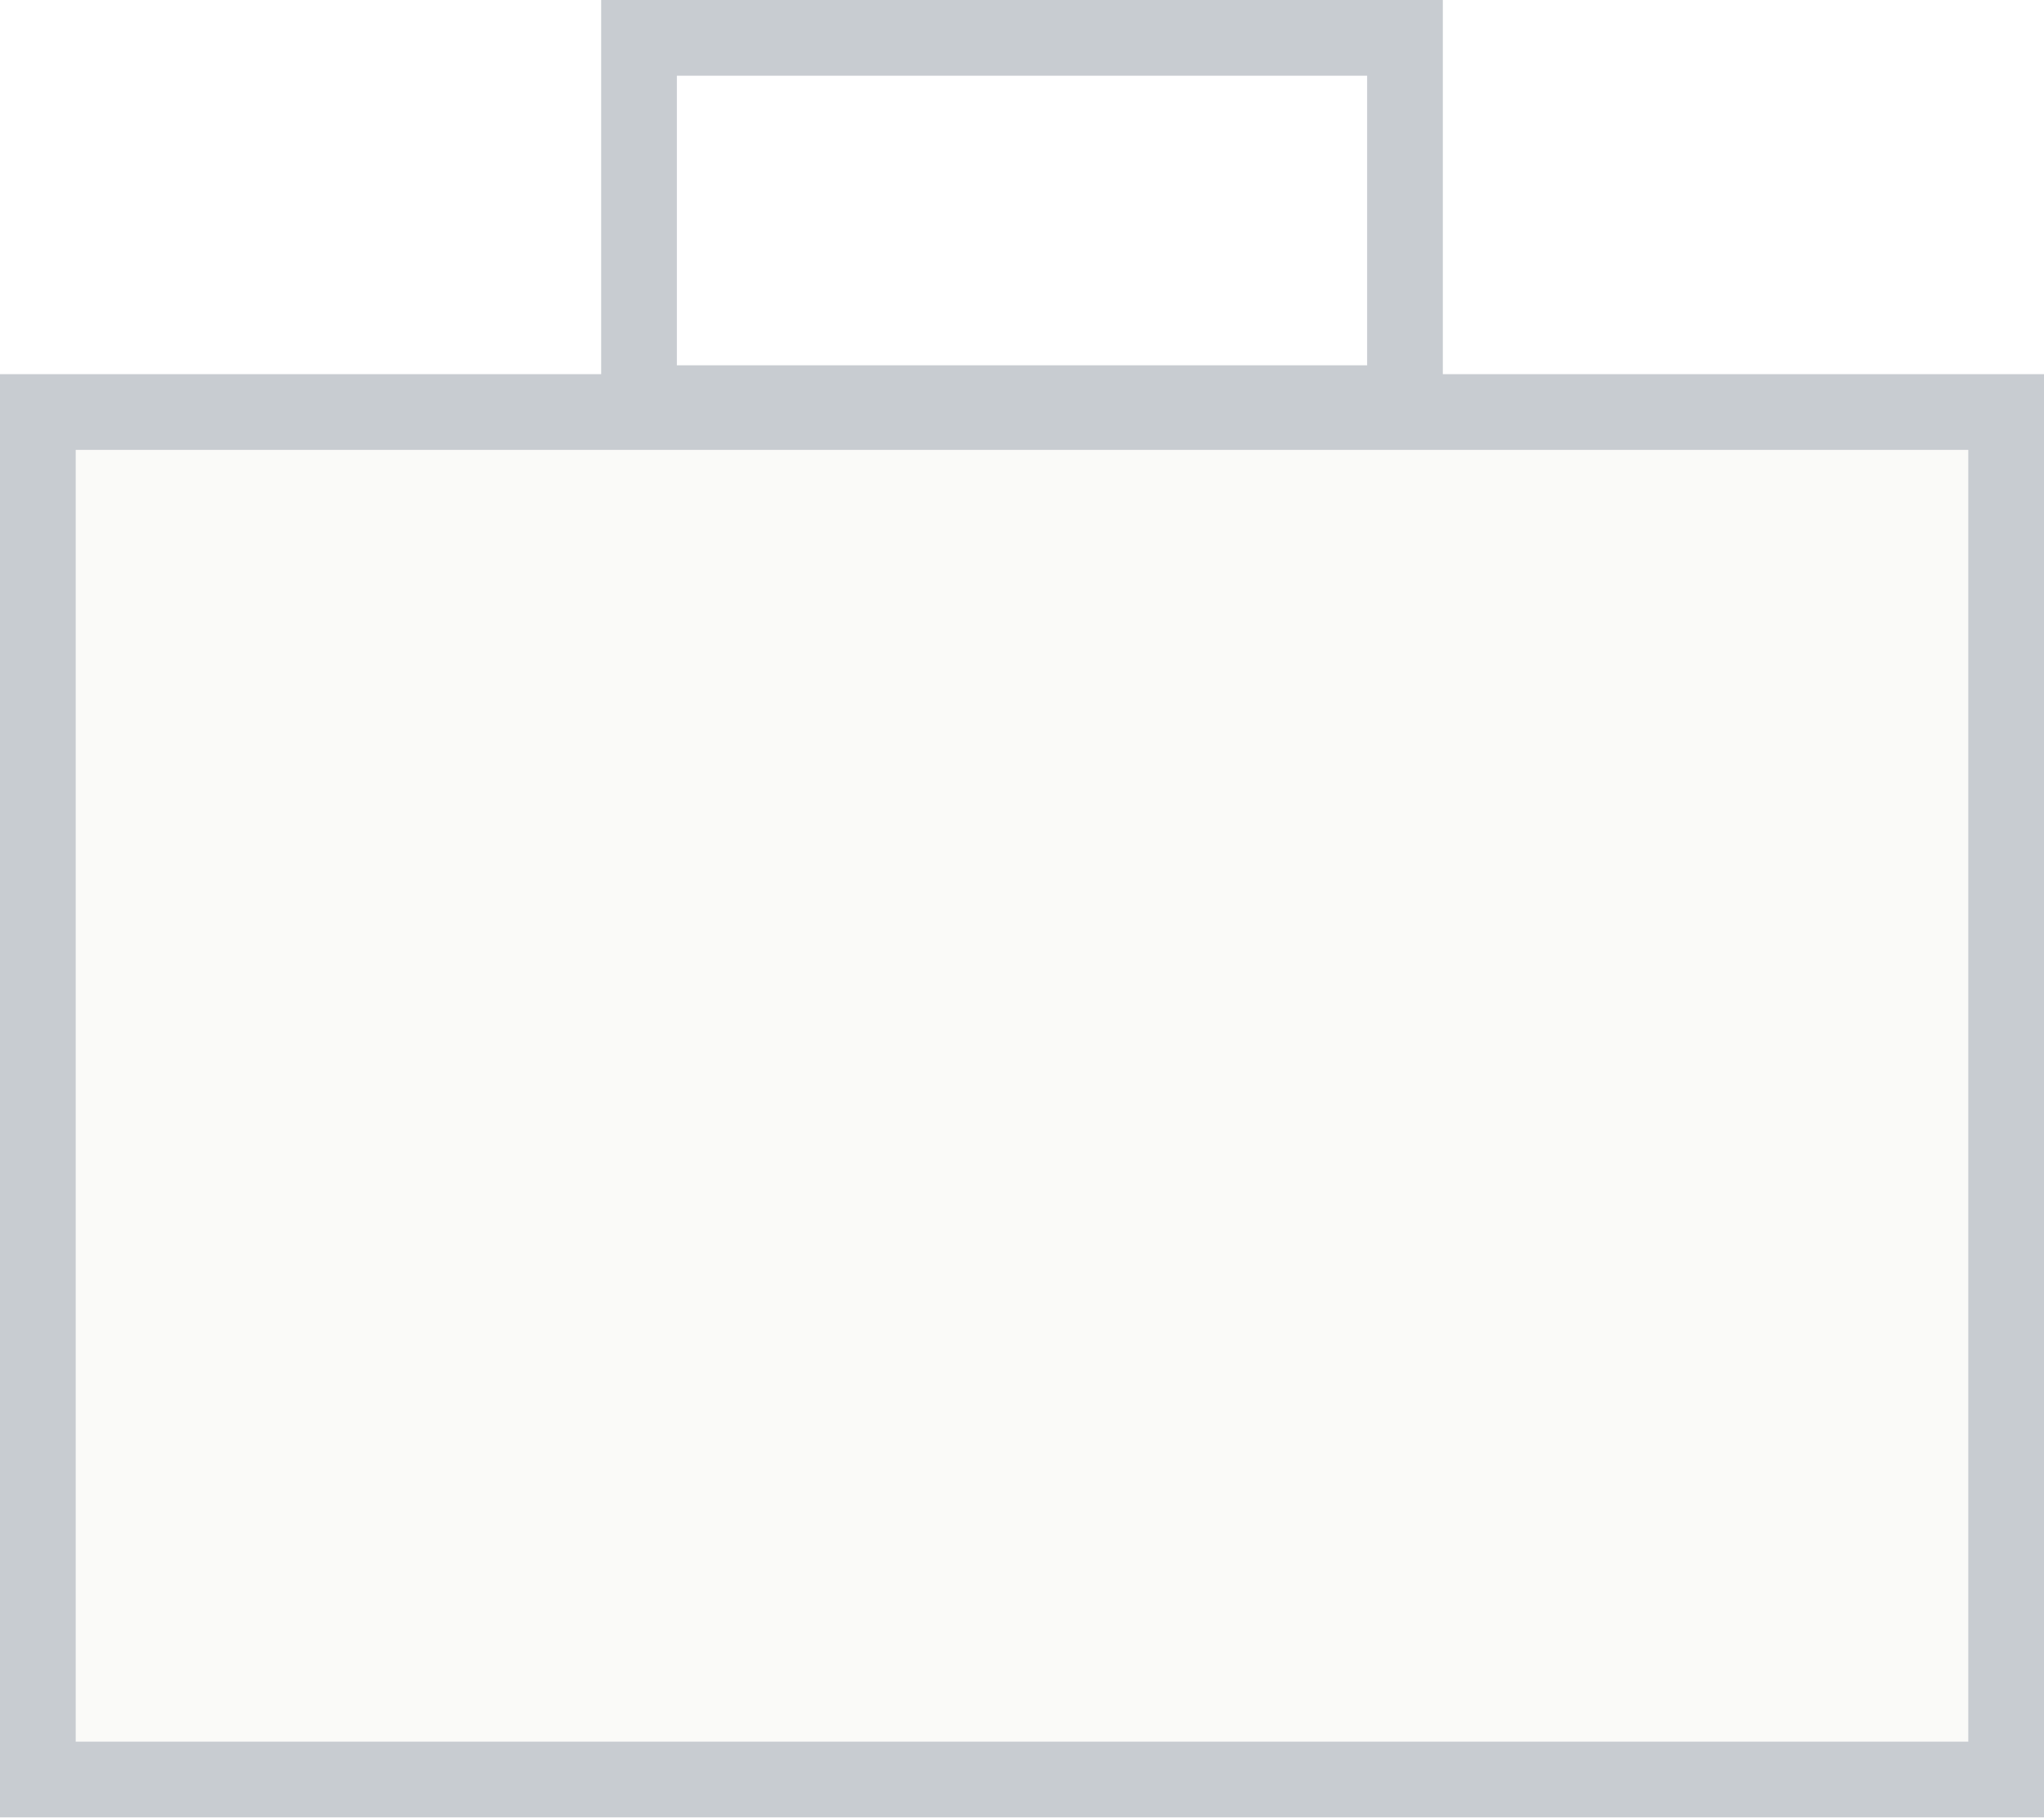
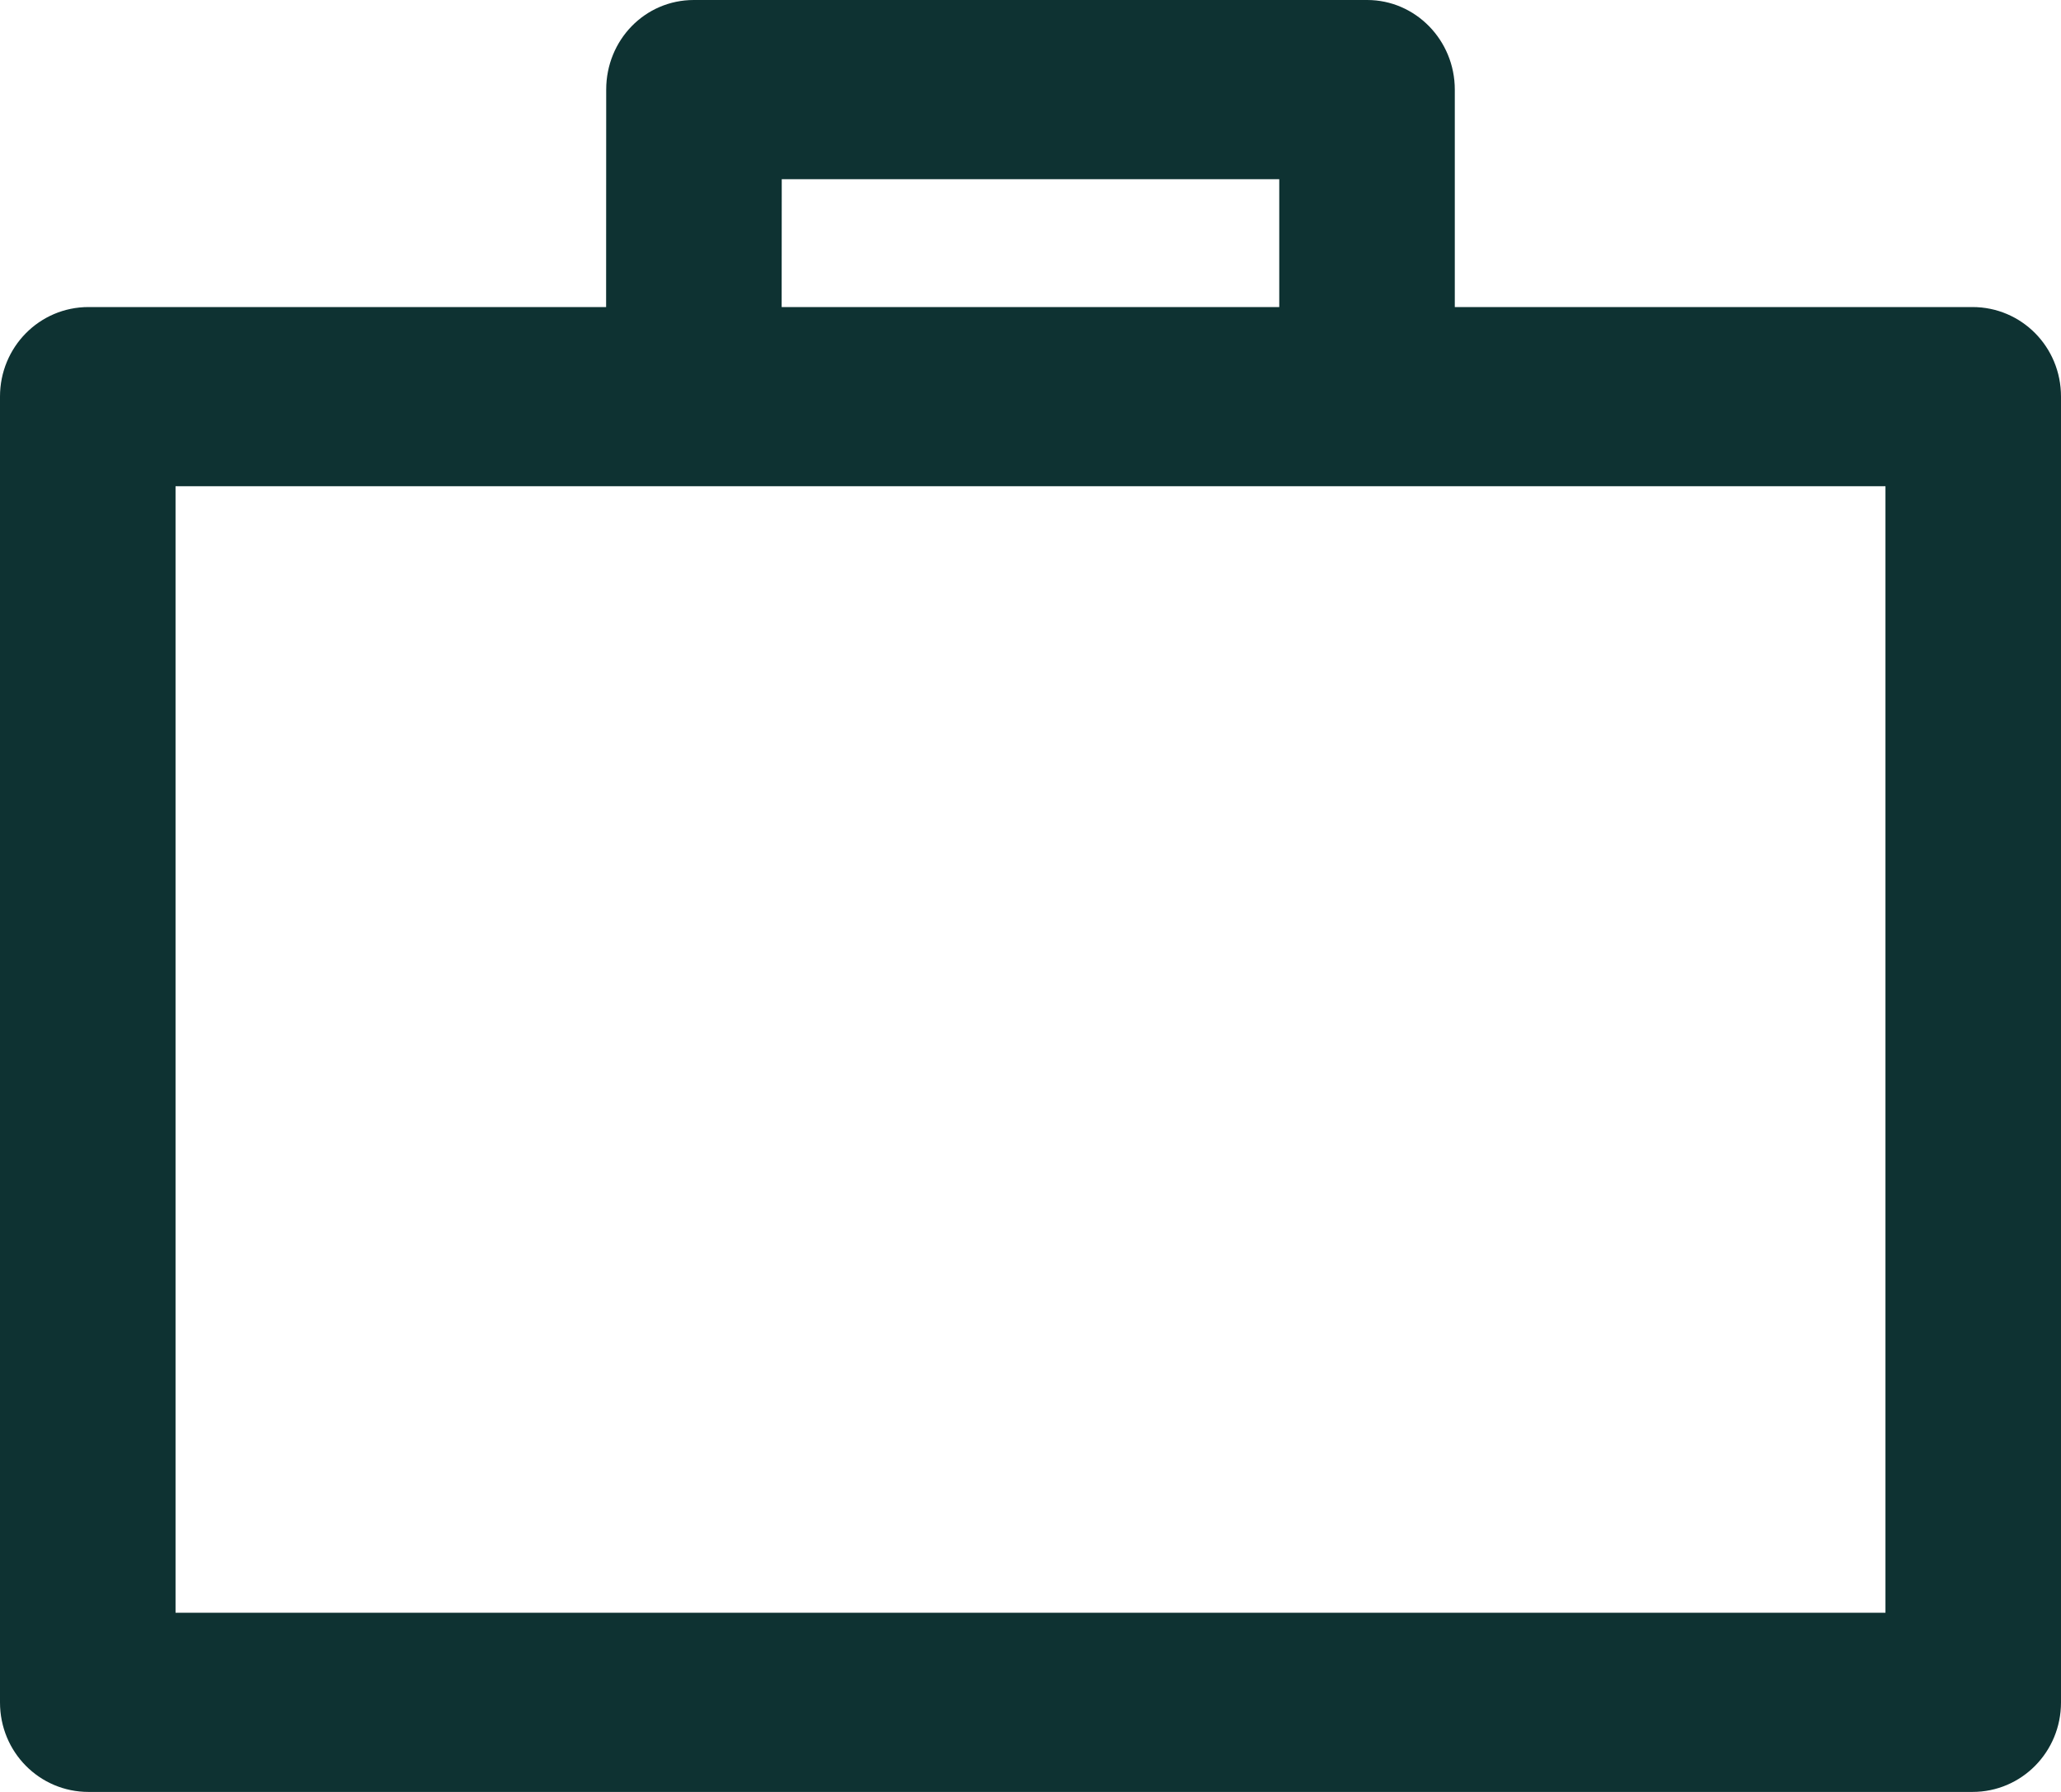
- <svg xmlns="http://www.w3.org/2000/svg" width="27px" height="24px" viewBox="0 0 27 24" version="1.1">
-   <defs />
-   <g id="Stories" stroke="none" stroke-width="1" fill="none" fill-rule="evenodd" opacity="0.25">
-     <g id="Single-Story" transform="translate(-539, -3010)" stroke="#253449">
-       <g id="Projects" transform="translate(539, 3010)">
-         <rect id="Rectangle-6" fill="#ECEAE5" x="0.5" y="5.441" width="26" height="18.059" />
-         <rect id="Rectangle-6-Copy" x="8.441" y="0.5" width="10.118" height="4.824" />
+ <svg xmlns="http://www.w3.org/2000/svg" width="23px" height="20px" viewBox="0 0 23 20" version="1.1">
+   <g id="Main" stroke="none" stroke-width="1" fill="none" fill-rule="evenodd">
+     <g id="Home" transform="translate(-563, -889)" fill="#0E3232" fill-rule="nonzero">
+       <g id="Explore" transform="translate(0, 622)">
+         <g id="Explore-Buttons" transform="translate(537, 50)">
+           <g id="Projects" transform="translate(26, 217)">
+             <g id="Combined-Shape">
+               <path d="M15.257,0 C15.797,0 16.235,0.449 16.235,1 L16.235,3.427 L22.012,3.427 C22.558,3.427 23,3.87 23,4.426 L23,19.001 C23,19.553 22.561,20 22.012,20 L0.988,20 C0.442,20 0,19.557 0,19.001 L0,4.426 C0,3.875 0.439,3.427 0.988,3.427 L6.764,3.427 L6.765,1 C6.765,0.448 7.196,0 7.743,0 L15.257,0 Z M21.041,5.427 L1.959,5.427 L1.959,18 L21.041,18 L21.041,5.427 Z M14.276,2 L8.724,2 L8.723,3.427 L14.276,3.427 L14.276,2 Z" />
+             </g>
+           </g>
+         </g>
      </g>
    </g>
  </g>
</svg>
